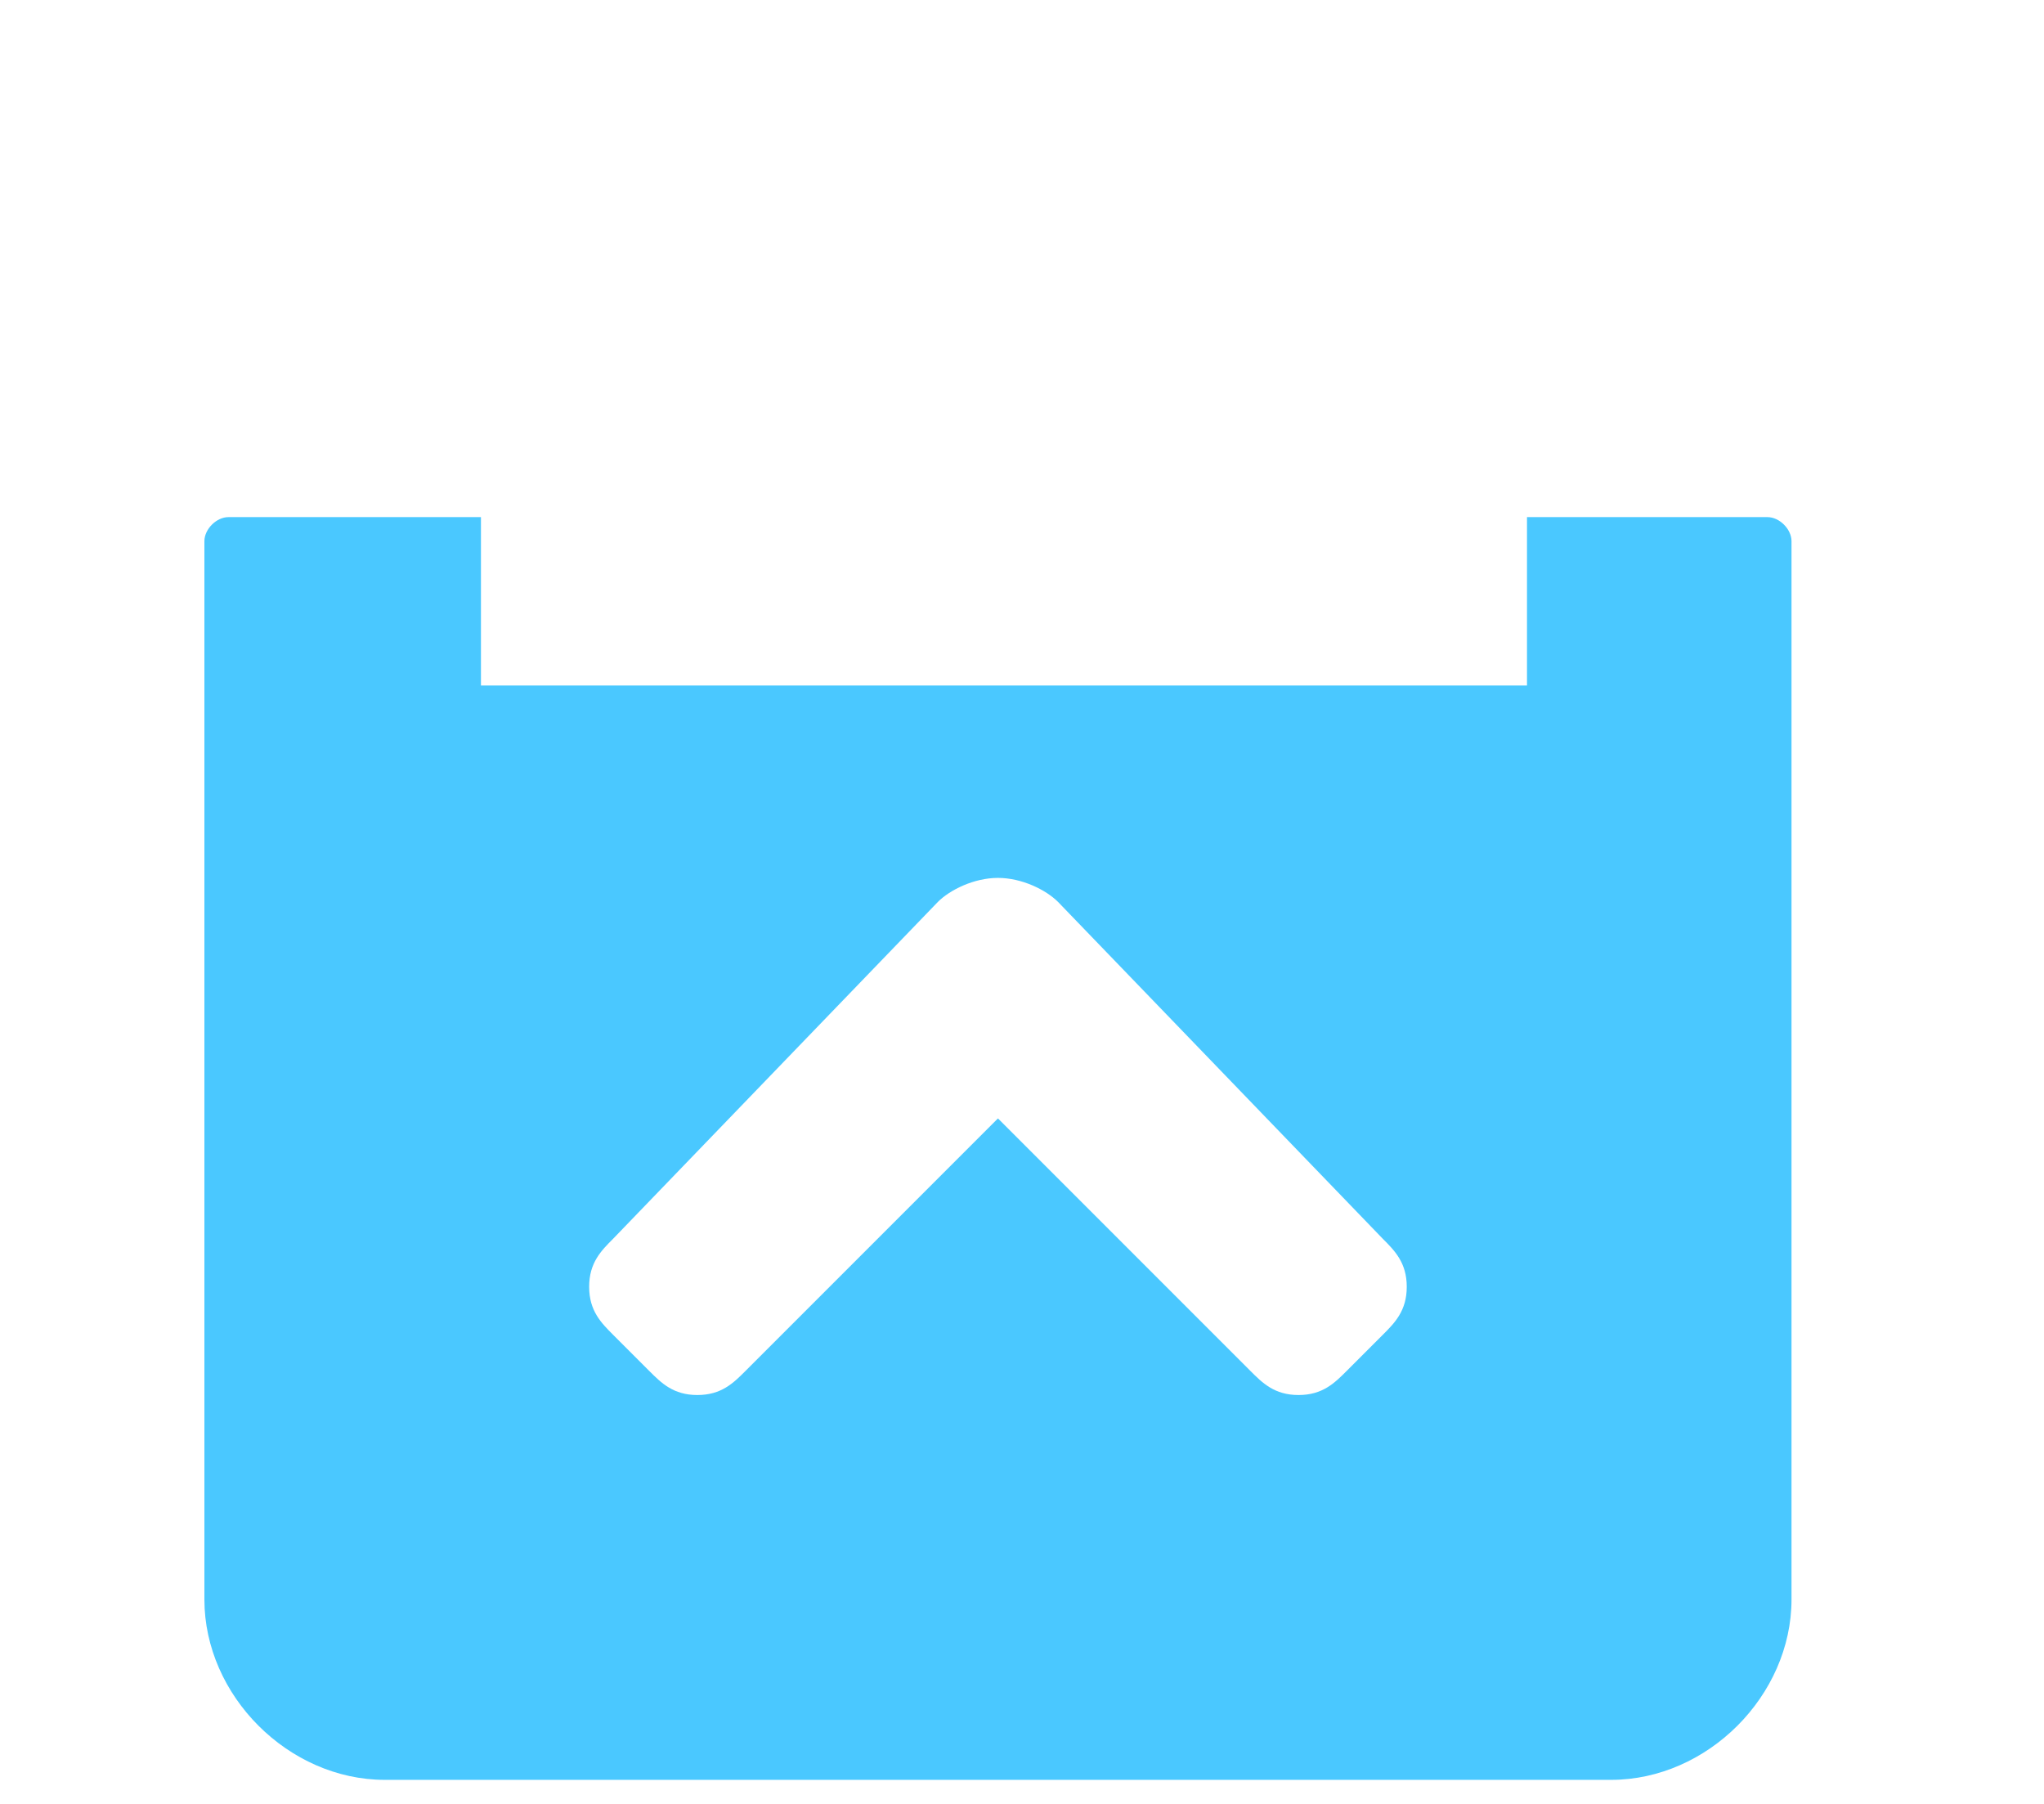
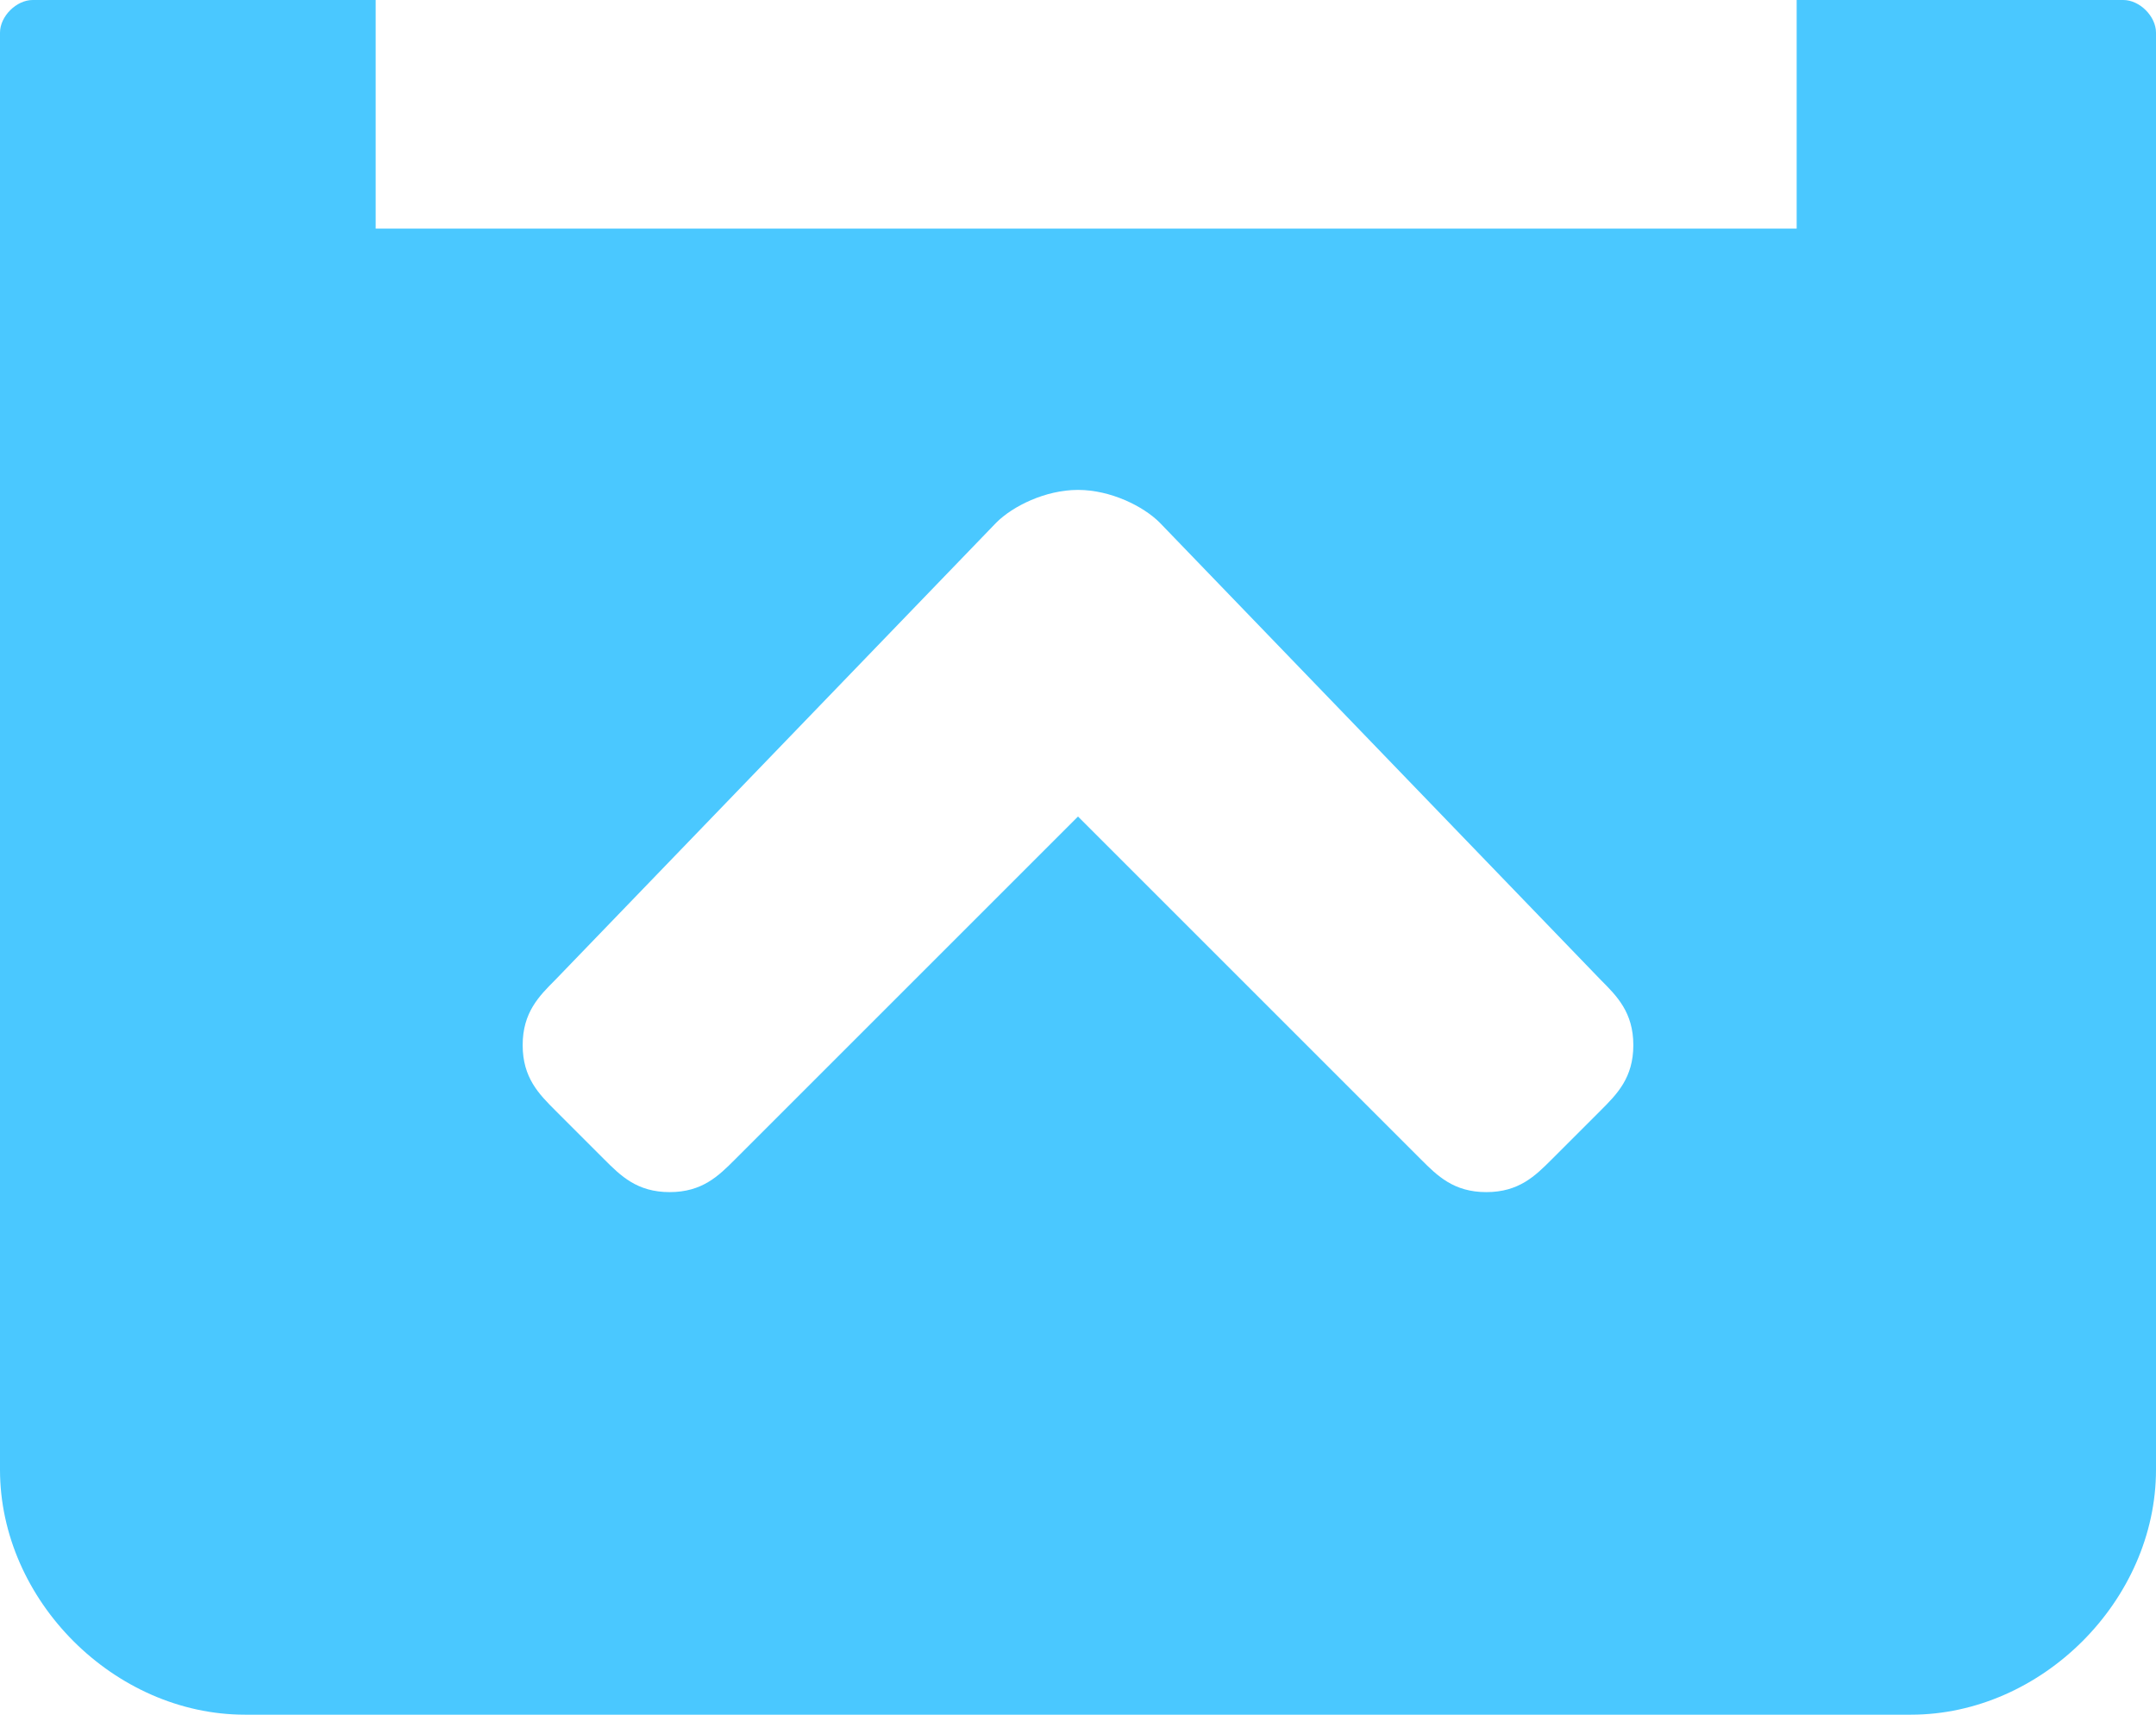
- <svg xmlns="http://www.w3.org/2000/svg" version="1.1" id="Layer_1" x="0px" y="0px" viewBox="0 0 17 15" style="enable-background:new 0 0 17 15;" xml:space="preserve">
+ <svg xmlns="http://www.w3.org/2000/svg" version="1.1" id="Layer_1" x="0px" y="0px" viewBox="0 0 13.2 10.5" style="enable-background:new 0 0 13.2 10.5;" xml:space="preserve">
  <style type="text/css">
- 	.st0{fill:#4AC8FF;}
+ 	.st0{opacity:0;}
+ 	.st1{fill:#4AC8FF;}
</style>
-   <path class="st0" d="M8.3,9.3l2.1,2.1c0.1,0.1,0.2,0.2,0.4,0.2s0.3-0.1,0.4-0.2l0.3-0.3c0.1-0.1,0.2-0.2,0.2-0.4s-0.1-0.3-0.2-0.4  L8.8,7.5C8.7,7.4,8.5,7.3,8.3,7.3h0c-0.2,0-0.4,0.1-0.5,0.2l-2.7,2.8c-0.1,0.1-0.2,0.2-0.2,0.4S5,11,5.1,11.1l0.3,0.3  c0.1,0.1,0.2,0.2,0.4,0.2s0.3-0.1,0.4-0.2L8.3,9.3 M1.9,4.3H4l0,1.4h4.4h4.3l0-1.4h2c0.1,0,0.2,0.1,0.2,0.2v8.8  c0,0.8-0.7,1.5-1.5,1.5H3.2c-0.8,0-1.5-0.7-1.5-1.5V4.5C1.7,4.4,1.8,4.3,1.9,4.3z" />
+   <rect class="st0" width="13.2" height="10.5" />
+   <path class="st1" d="M6.6,5l2.1,2.1c0.1,0.1,0.2,0.2,0.4,0.2s0.3-0.1,0.4-0.2l0.3-0.3C9.9,6.7,10,6.6,10,6.4S9.9,6.1,9.8,6L7.1,3.2  C7,3.1,6.8,3,6.6,3l0,0C6.4,3,6.2,3.1,6.1,3.2L3.4,6C3.3,6.1,3.2,6.2,3.2,6.4s0.1,0.3,0.2,0.4l0.3,0.3c0.1,0.1,0.2,0.2,0.4,0.2  c0.2,0,0.3-0.1,0.4-0.2L6.6,5 M0.2,0h2.1v1.4h4.4H11V0h2c0.1,0,0.2,0.1,0.2,0.2V9c0,0.8-0.7,1.5-1.5,1.5H1.5C0.7,10.5,0,9.8,0,9V0.2  C0,0.1,0.1,0,0.2,0z" />
</svg>
